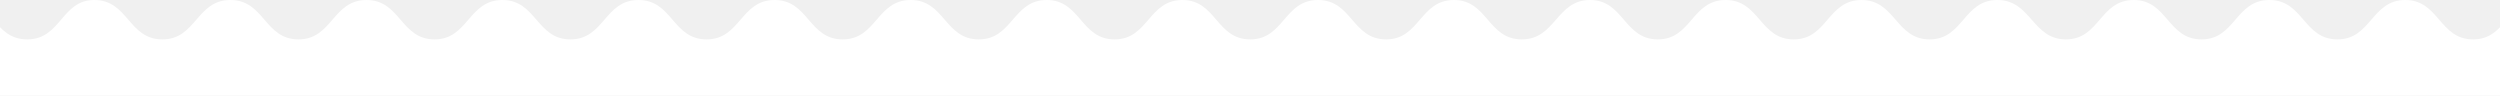
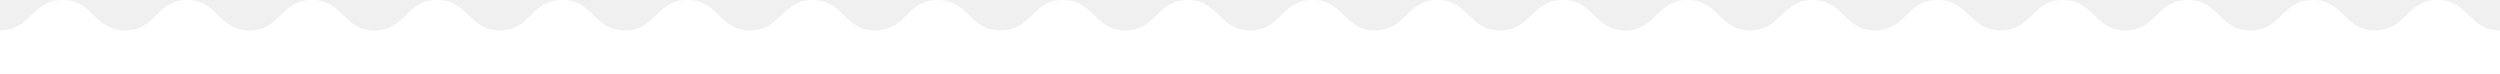
- <svg xmlns="http://www.w3.org/2000/svg" width="1150" height="44" viewBox="0 0 1150 44" fill="none">
-   <path d="M1168.8 0C1153.15 0 1153.15 18.118 1137.61 18.118C1122.07 18.118 1121.96 0 1106.41 0C1090.87 0 1090.76 18.118 1075.22 18.118C1059.57 18.118 1059.57 0 1043.91 0C1028.26 0 1028.26 18.118 1012.72 18.118C997.065 18.118 997.065 0 981.522 0C965.87 0 965.87 18.118 950.326 18.118C934.783 18.118 934.348 0 918.804 0C903.152 0 903.152 18.118 887.609 18.118C872.065 18.118 871.848 0 856.304 0C840.652 0 840.652 18.118 825.109 18.118C809.456 18.118 809.456 0 793.804 0C778.152 0 778.152 18.118 762.609 18.118C746.956 18.118 746.957 0 731.413 0C715.87 0 715.652 18.118 700 18.118C684.348 18.118 684.348 0 668.804 0C653.152 0 653.152 18.118 637.609 18.118C621.956 18.118 621.956 0 606.304 0C590.652 0 590.652 18.118 575.109 18.118C559.456 18.118 559.457 0 543.913 0C528.261 0 528.261 18.118 512.717 18.118C497.065 18.118 497.065 0 481.522 0C465.87 0 465.87 18.118 450.217 18.118C434.565 18.118 434.565 0 418.913 0C403.261 0 403.261 18.118 387.609 18.118C371.957 18.118 371.957 0 356.304 0C340.652 0 340.652 18.118 325 18.118C309.348 18.118 309.348 0 293.696 0C278.043 0 278.043 18.118 262.391 18.118C246.739 18.118 246.739 0 231.087 0C215.435 0 215.435 18.118 199.891 18.118C184.239 18.118 184.239 0 168.587 0C152.935 0 152.935 18.118 137.283 18.118C121.63 18.118 121.63 0 105.978 0C90.326 0 90.326 18.118 74.674 18.118C59.022 18.118 59.022 0 43.37 0C28.152 0 28.152 18.118 12.5 18.118C-3.152 18.118 -3.152 0 -18.696 0C-34.239 0 -34.348 18.118 -50 18.118V44H1200V18.118C1184.35 18.118 1184.35 0 1168.8 0Z" fill="white" />
+ <svg xmlns="http://www.w3.org/2000/svg" width="1150" height="34" viewBox="0 0 1150 34" fill="none">
+   <path d="M1121.3 0C1106.9 0 1106.9 14 1092.6 14C1078.3 14 1078.2 0 1063.9 0C1049.6 0 1049.5 14 1035.2 14C1020.8 14 1020.8 0 1006.4 0C992 0 992 14 977.7 14C963.3 14 963.3 0 949 0C934.6 0 934.6 14 920.3 14C906 14 905.6 0 891.3 0C876.9 0 876.9 14 862.6 14C848.3 14 848.1 0 833.8 0C819.4 0 819.4 14 805.1 14C790.7 14 790.7 0 776.3 0C761.9 0 761.9 14 747.6 14C733.2 14 733.2 0 718.9 0C704.6 0 704.4 14 690 14C675.6 14 675.6 0 661.3 0C646.9 0 646.9 14 632.6 14C618.2 14 618.2 0 603.8 0C589.4 0 589.4 14 575.1 14C560.7 14 560.7 0 546.4 0C532 0 532 14 517.7 14C503.3 14 503.3 0 489 0C474.6 0 474.6 14 460.2 14C445.8 14 445.8 0 431.4 0C417 0 417 14 402.6 14C388.2 14 388.2 0 373.8 0C359.4 0 359.4 14 345 14C330.6 14 330.6 0 316.2 0C301.8 0 301.8 14 287.4 14C273 14 273 0 258.6 0C244.2 0 244.2 14 229.9 14C215.5 14 215.5 0 201.1 0C186.7 0 186.7 14 172.3 14C157.9 14 157.9 0 143.5 0C129.1 0 129.1 14 114.7 14C100.3 14 100.3 0 85.9 0C71.9 0 71.9 14 57.5 14C43.1 14 43.1 0 28.8 0C14.5 0 14.4 14 0 14V34H1150V14C1135.6 14 1135.6 0 1121.3 0Z" fill="white" />
</svg>
